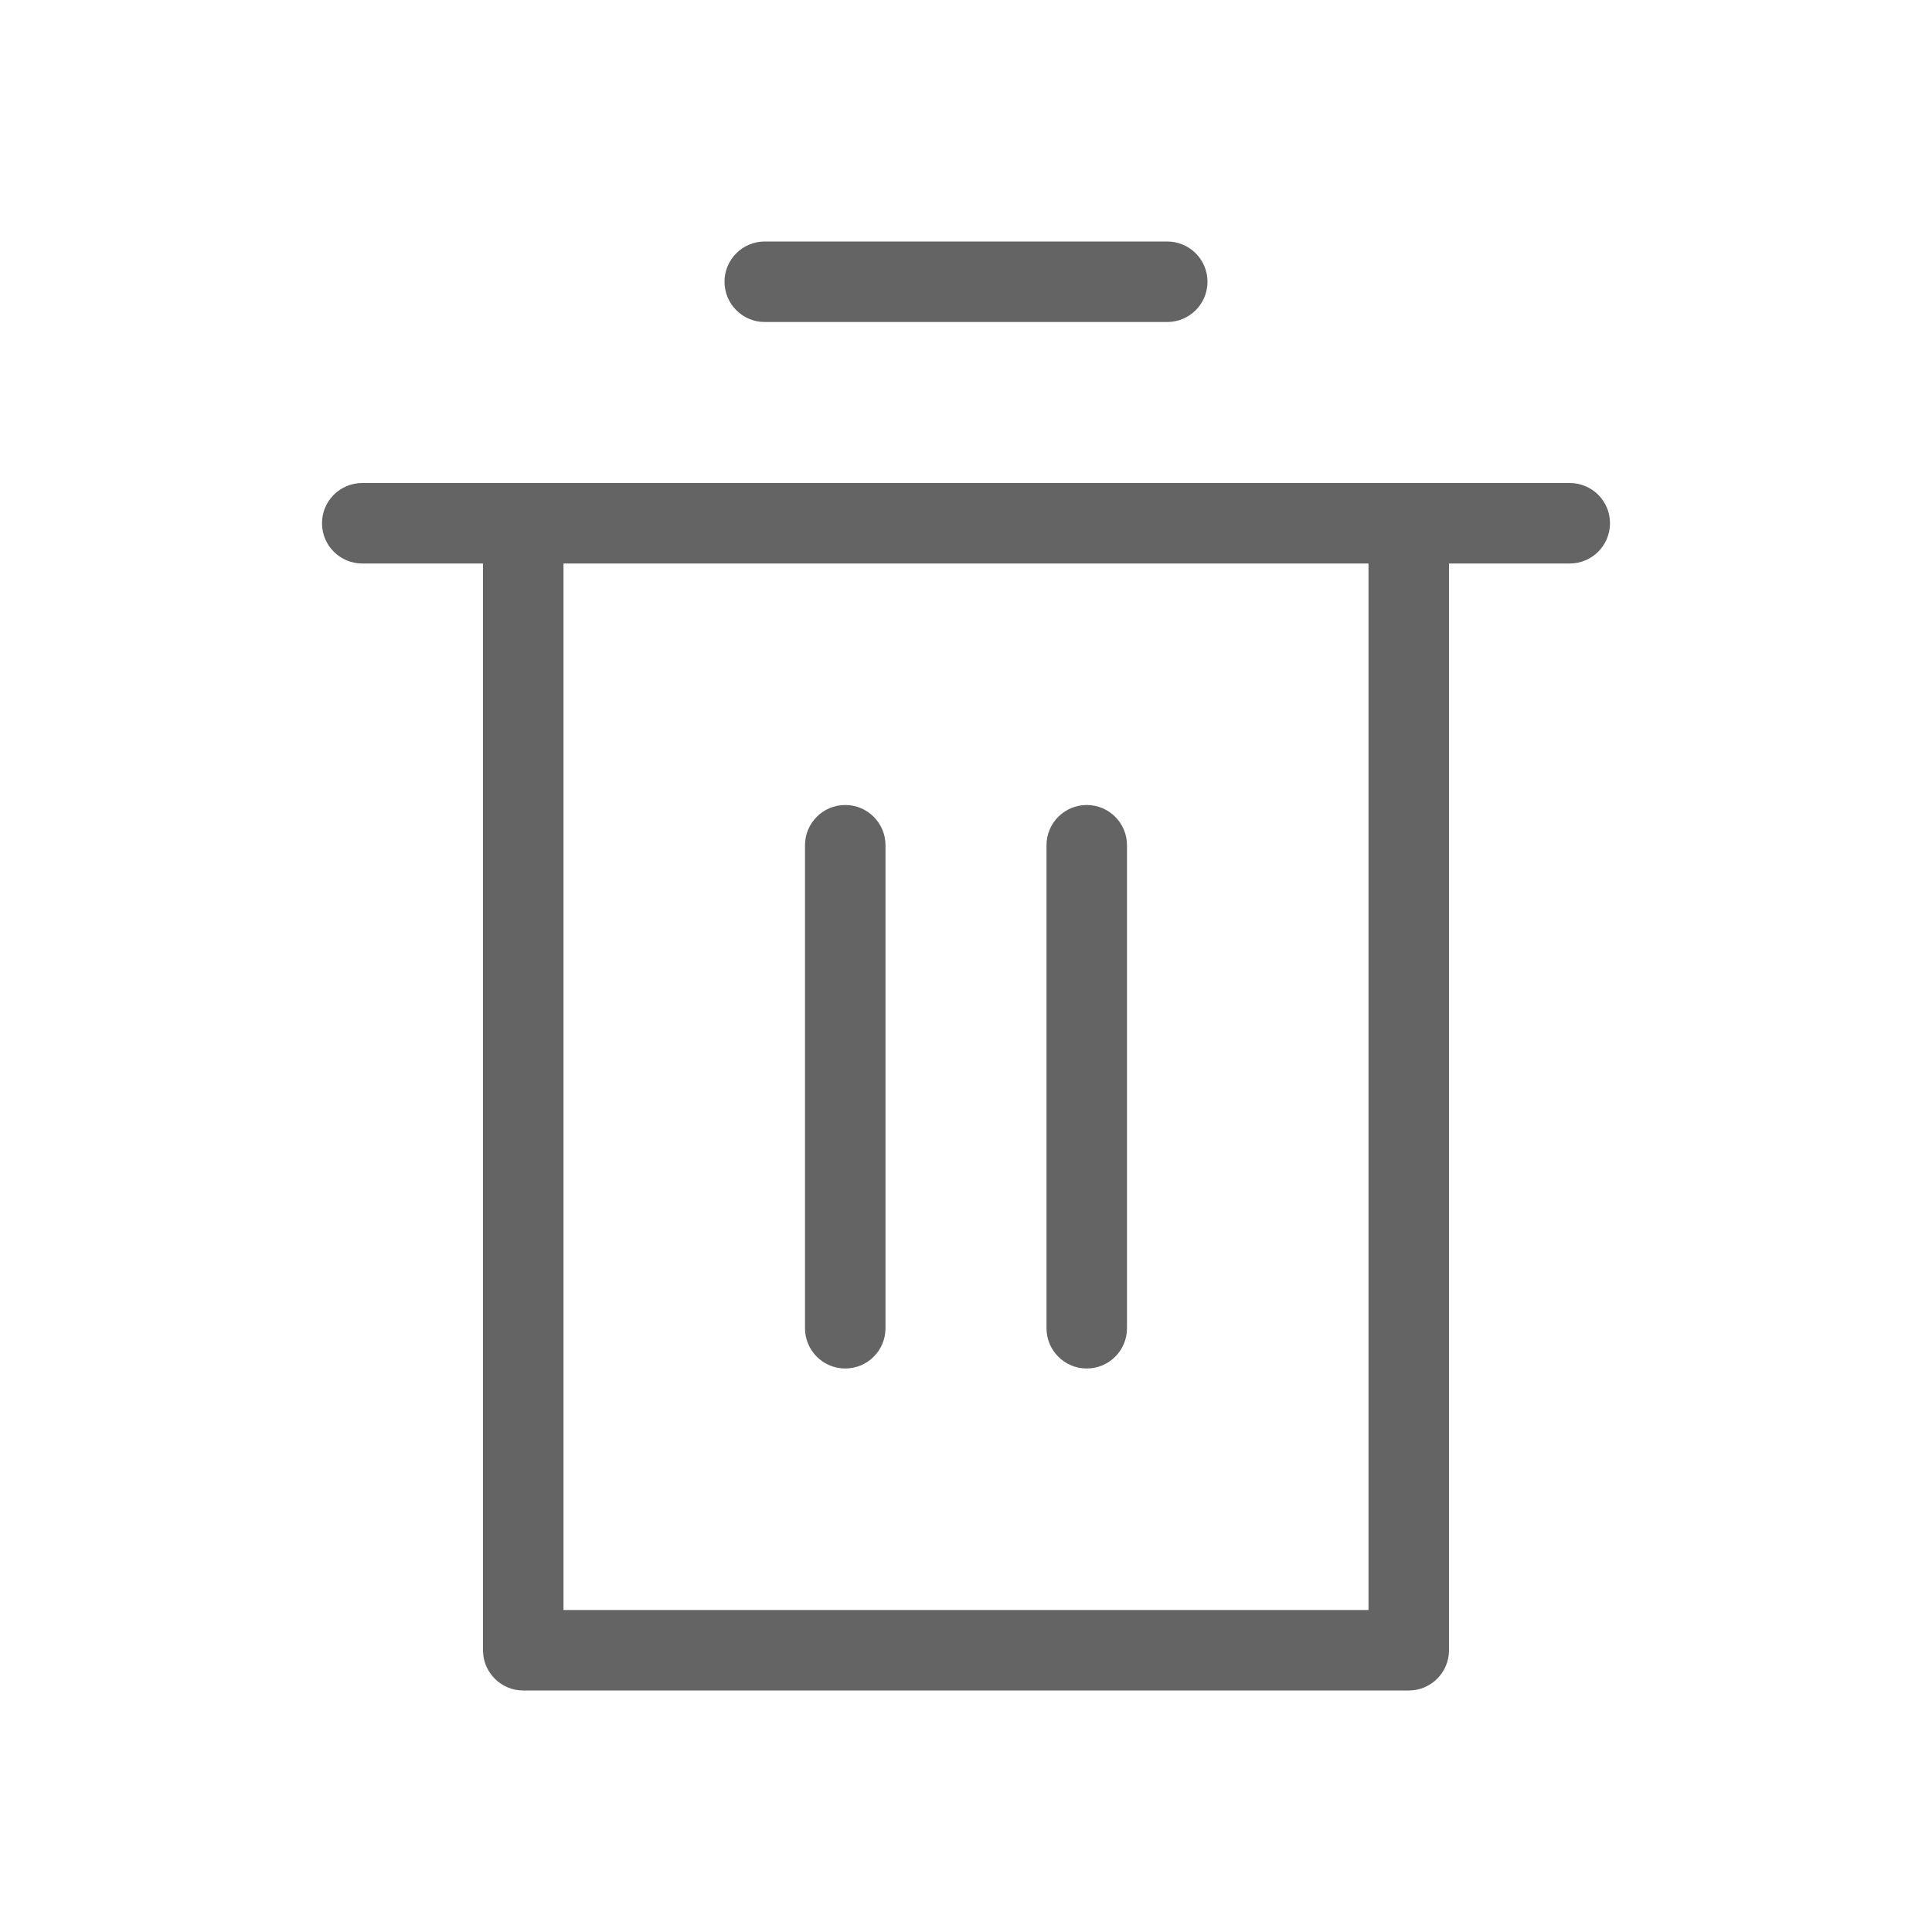
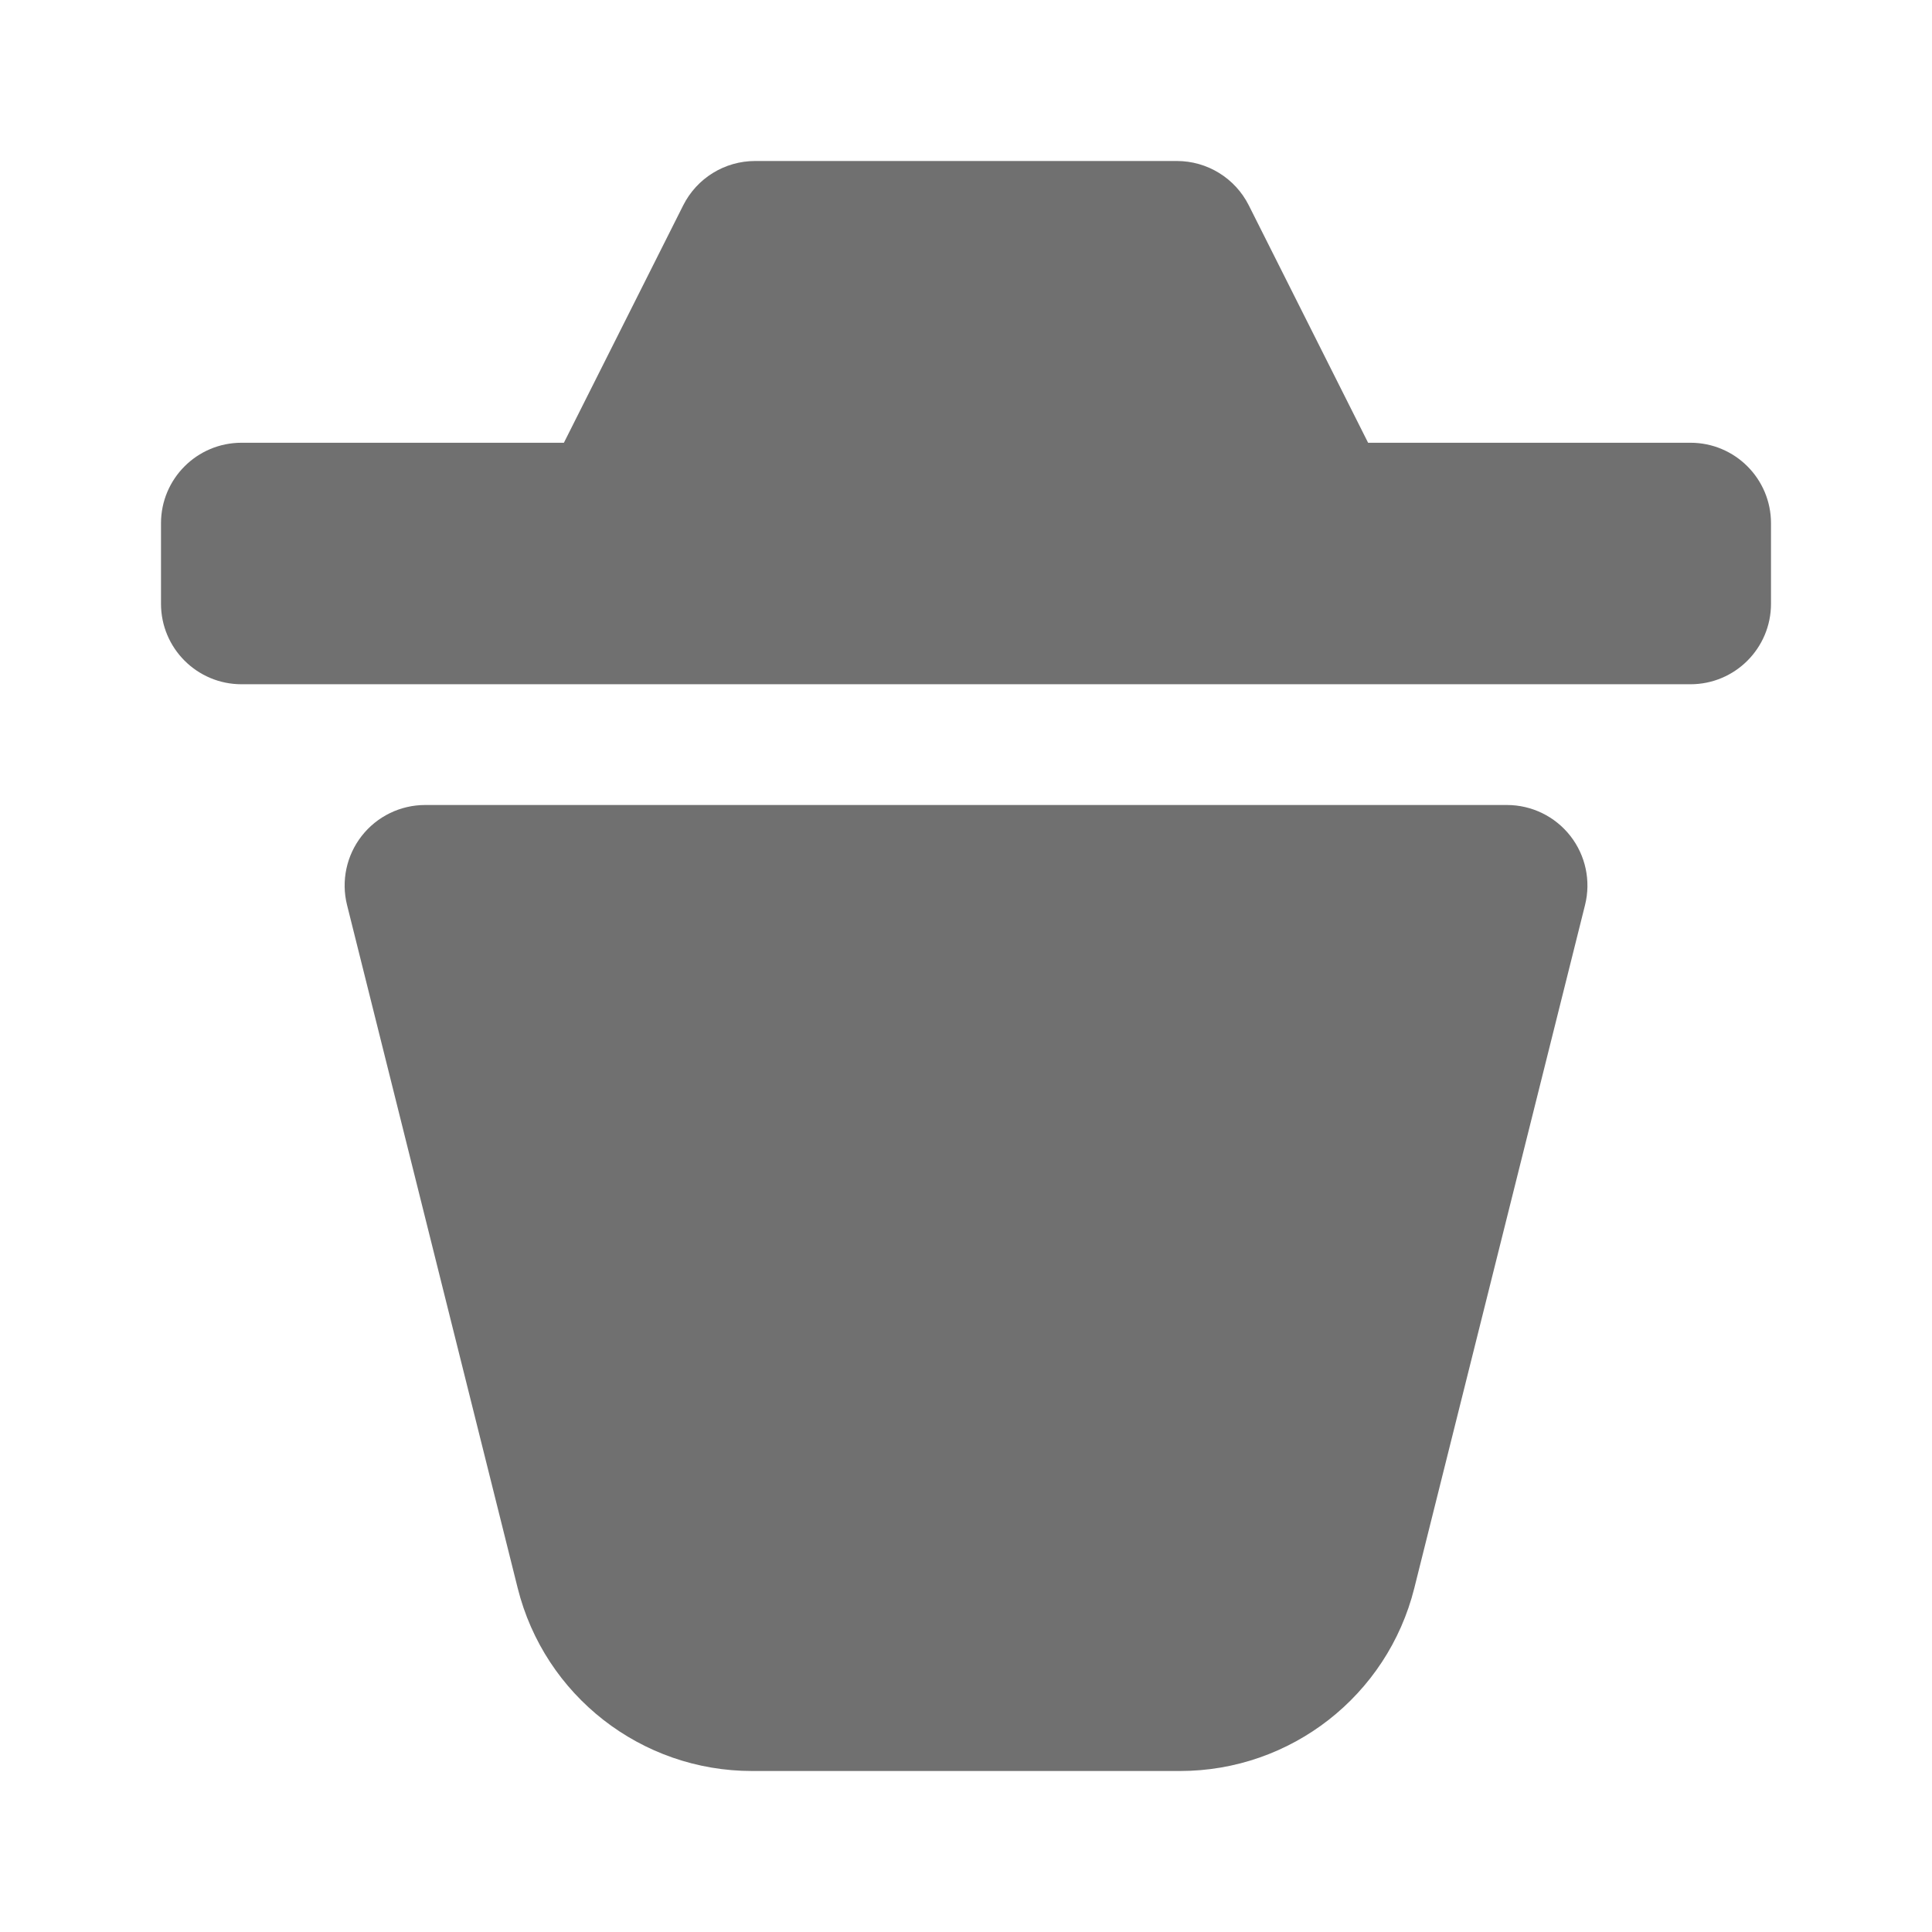
- <svg xmlns="http://www.w3.org/2000/svg" t="1612035440977" class="icon" viewBox="0 0 1024 1024" version="1.1" p-id="2067" width="200" height="200">
+ <svg xmlns="http://www.w3.org/2000/svg" t="1612171538061" class="icon" viewBox="0 0 1024 1024" version="1.1" p-id="1369" width="200" height="200">
  <defs>
    <style type="text/css" />
  </defs>
-   <path d="M405.333 170.667h213.333a21.333 21.333 0 0 0 0-42.667H405.333a21.333 21.333 0 0 0 0 42.667zM448 725.333a21.333 21.333 0 0 0 21.333-21.333V448a21.333 21.333 0 0 0-42.667 0v256a21.333 21.333 0 0 0 21.333 21.333z" fill="#646464" p-id="2068" />
-   <path d="M832 256H192a21.333 21.333 0 0 0 0 42.667h64v576a21.333 21.333 0 0 0 21.333 21.333h469.333a21.333 21.333 0 0 0 21.333-21.333V298.667h64a21.333 21.333 0 0 0 0-42.667z m-106.667 597.333H298.667V298.667h426.667z" fill="#646464" p-id="2069" />
-   <path d="M576 725.333a21.333 21.333 0 0 0 21.333-21.333V448a21.333 21.333 0 0 0-42.667 0v256a21.333 21.333 0 0 0 21.333 21.333z" fill="#646464" p-id="2070" />
+   <path d="M400.213 85.333a42.667 42.667 0 0 0-38.101 23.509L298.88 234.667H128a42.667 42.667 0 0 0-42.667 42.667v42.667a42.667 42.667 0 0 0 42.667 42.667h768a42.667 42.667 0 0 0 42.667-42.667v-42.667a42.667 42.667 0 0 0-42.667-42.667h-170.88l-63.232-125.824A42.667 42.667 0 0 0 623.744 85.333H400.256z m233.685 149.333l-30.421-53.248A21.333 21.333 0 0 0 584.96 170.667h-145.92a21.333 21.333 0 0 0-18.517 10.752L390.101 234.667h243.797zM798.72 426.667H225.323a42.667 42.667 0 0 0-41.387 52.992l90.453 362.069A128 128 0 0 0 398.635 938.667h226.816a128 128 0 0 0 124.16-96.939l90.496-362.069A42.667 42.667 0 0 0 798.72 426.667z" p-id="1370" fill="#707070" />
</svg>
